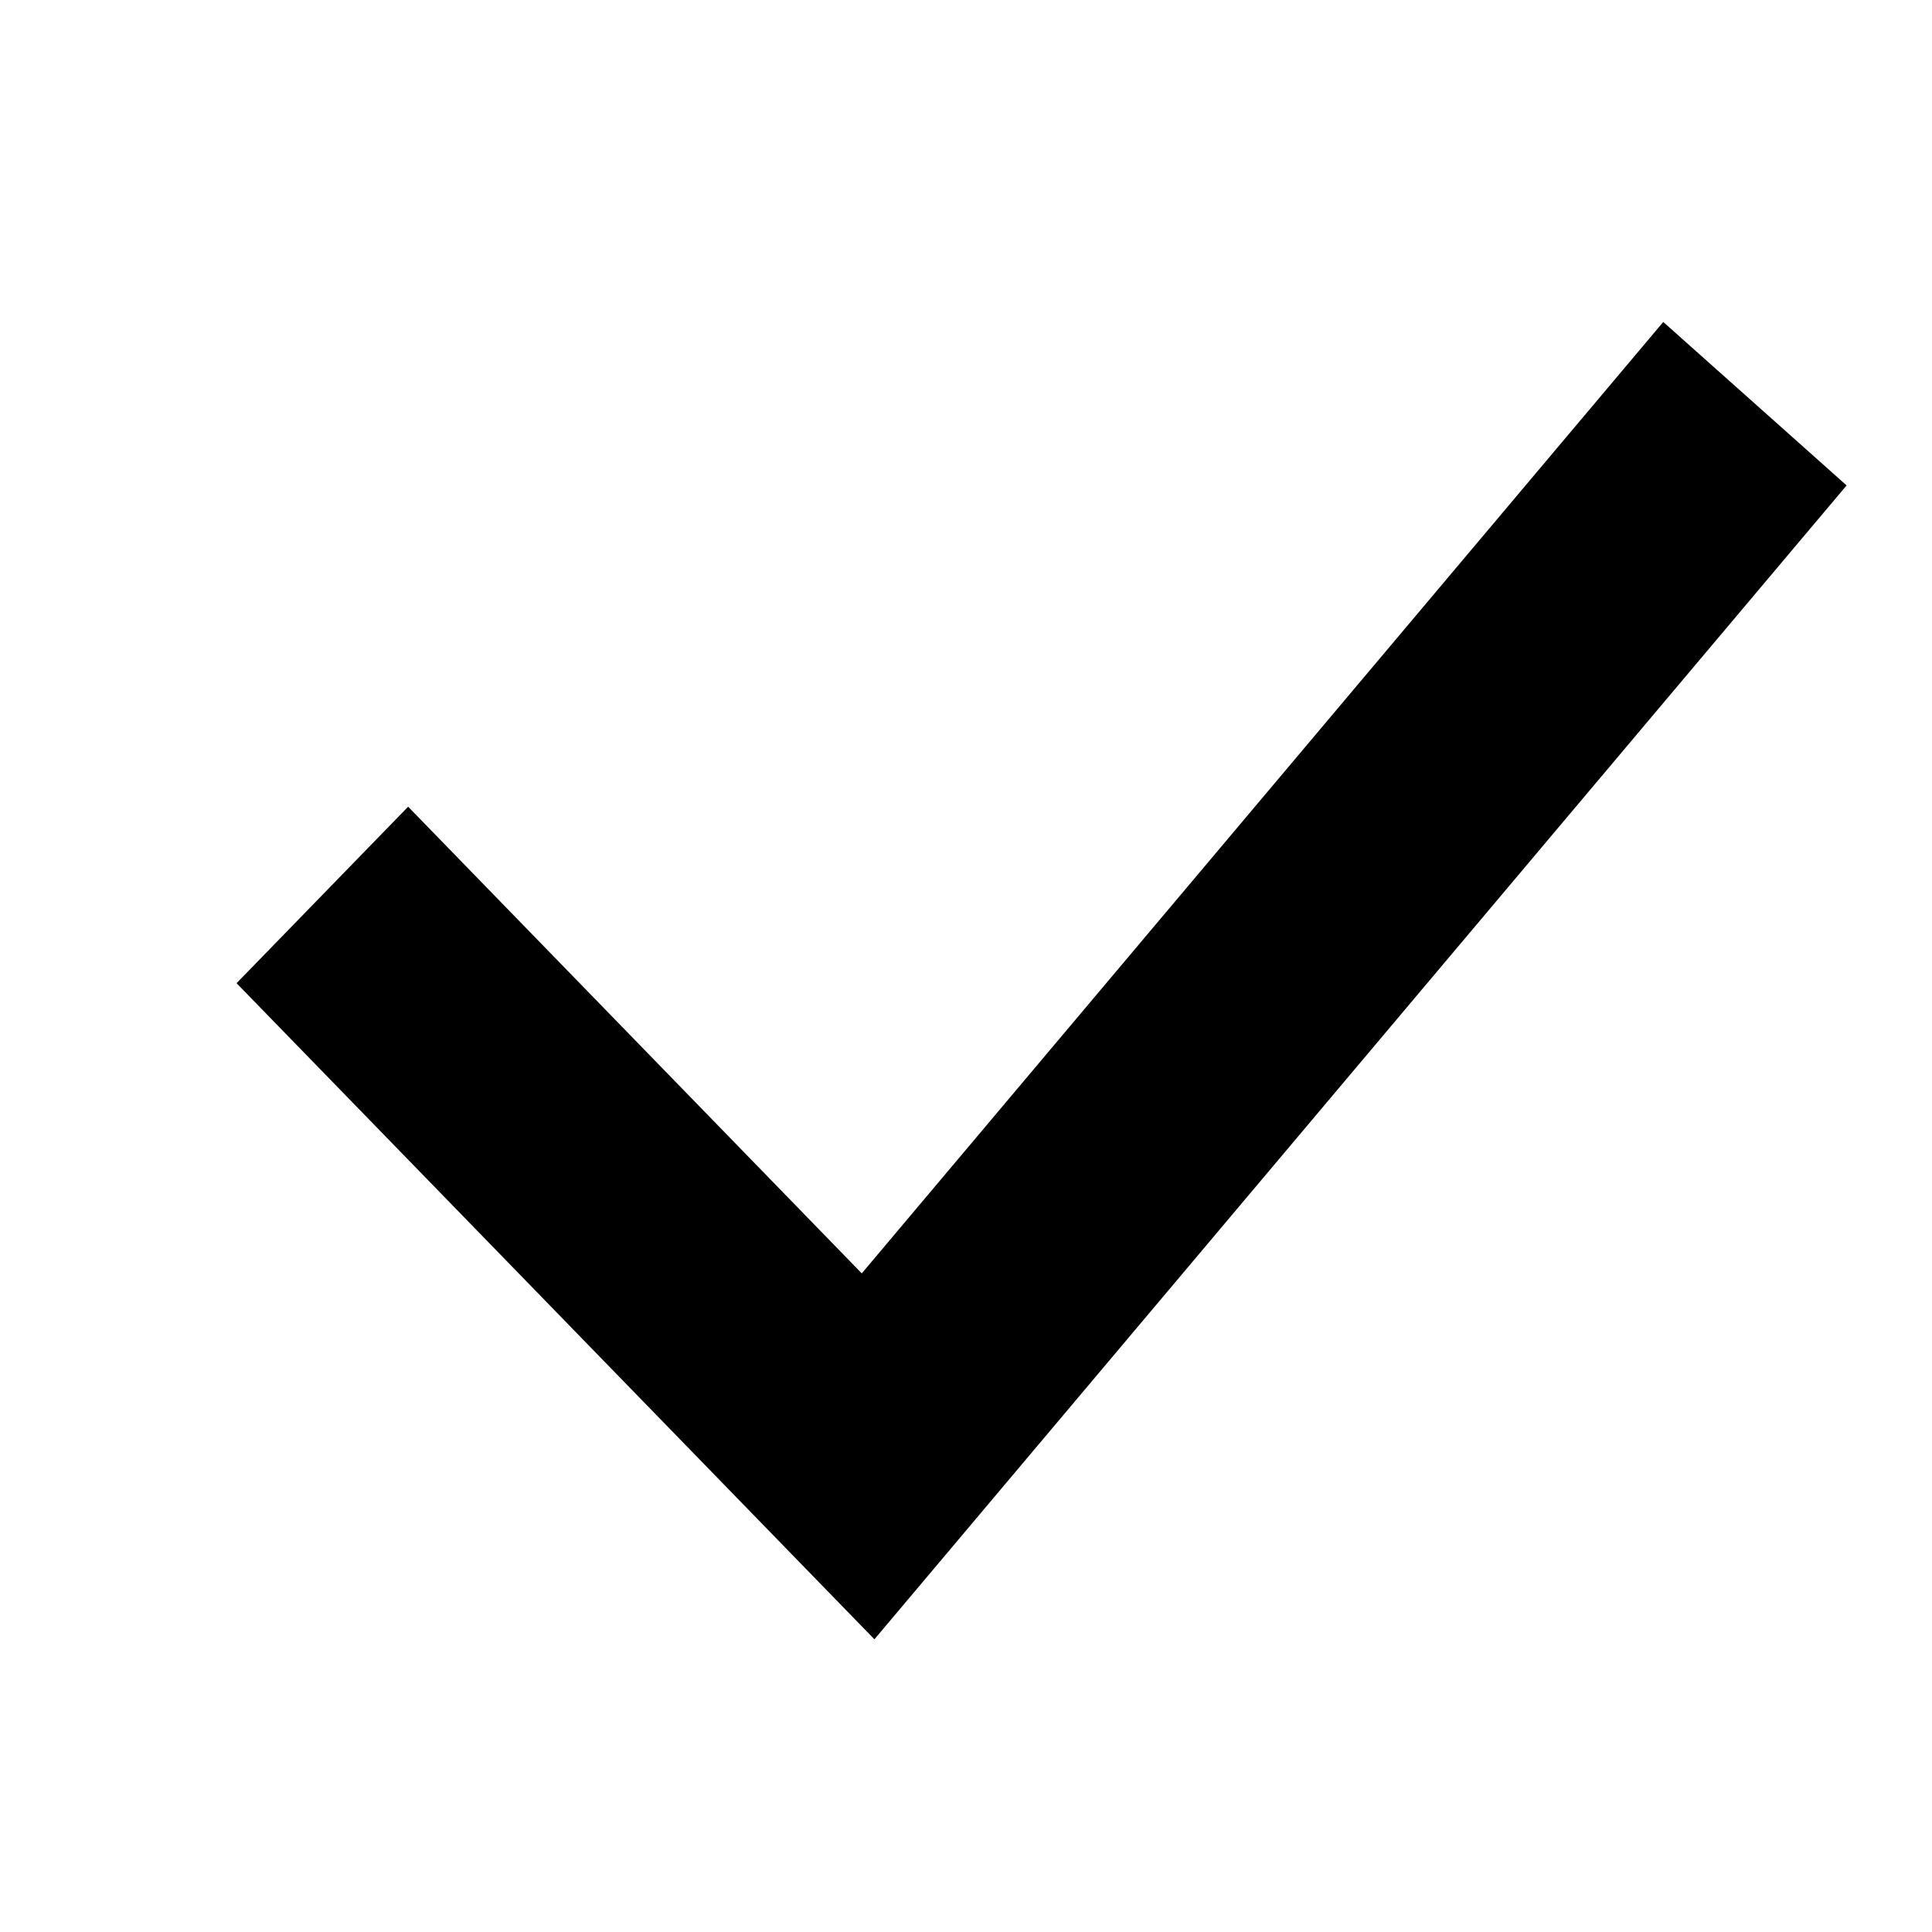
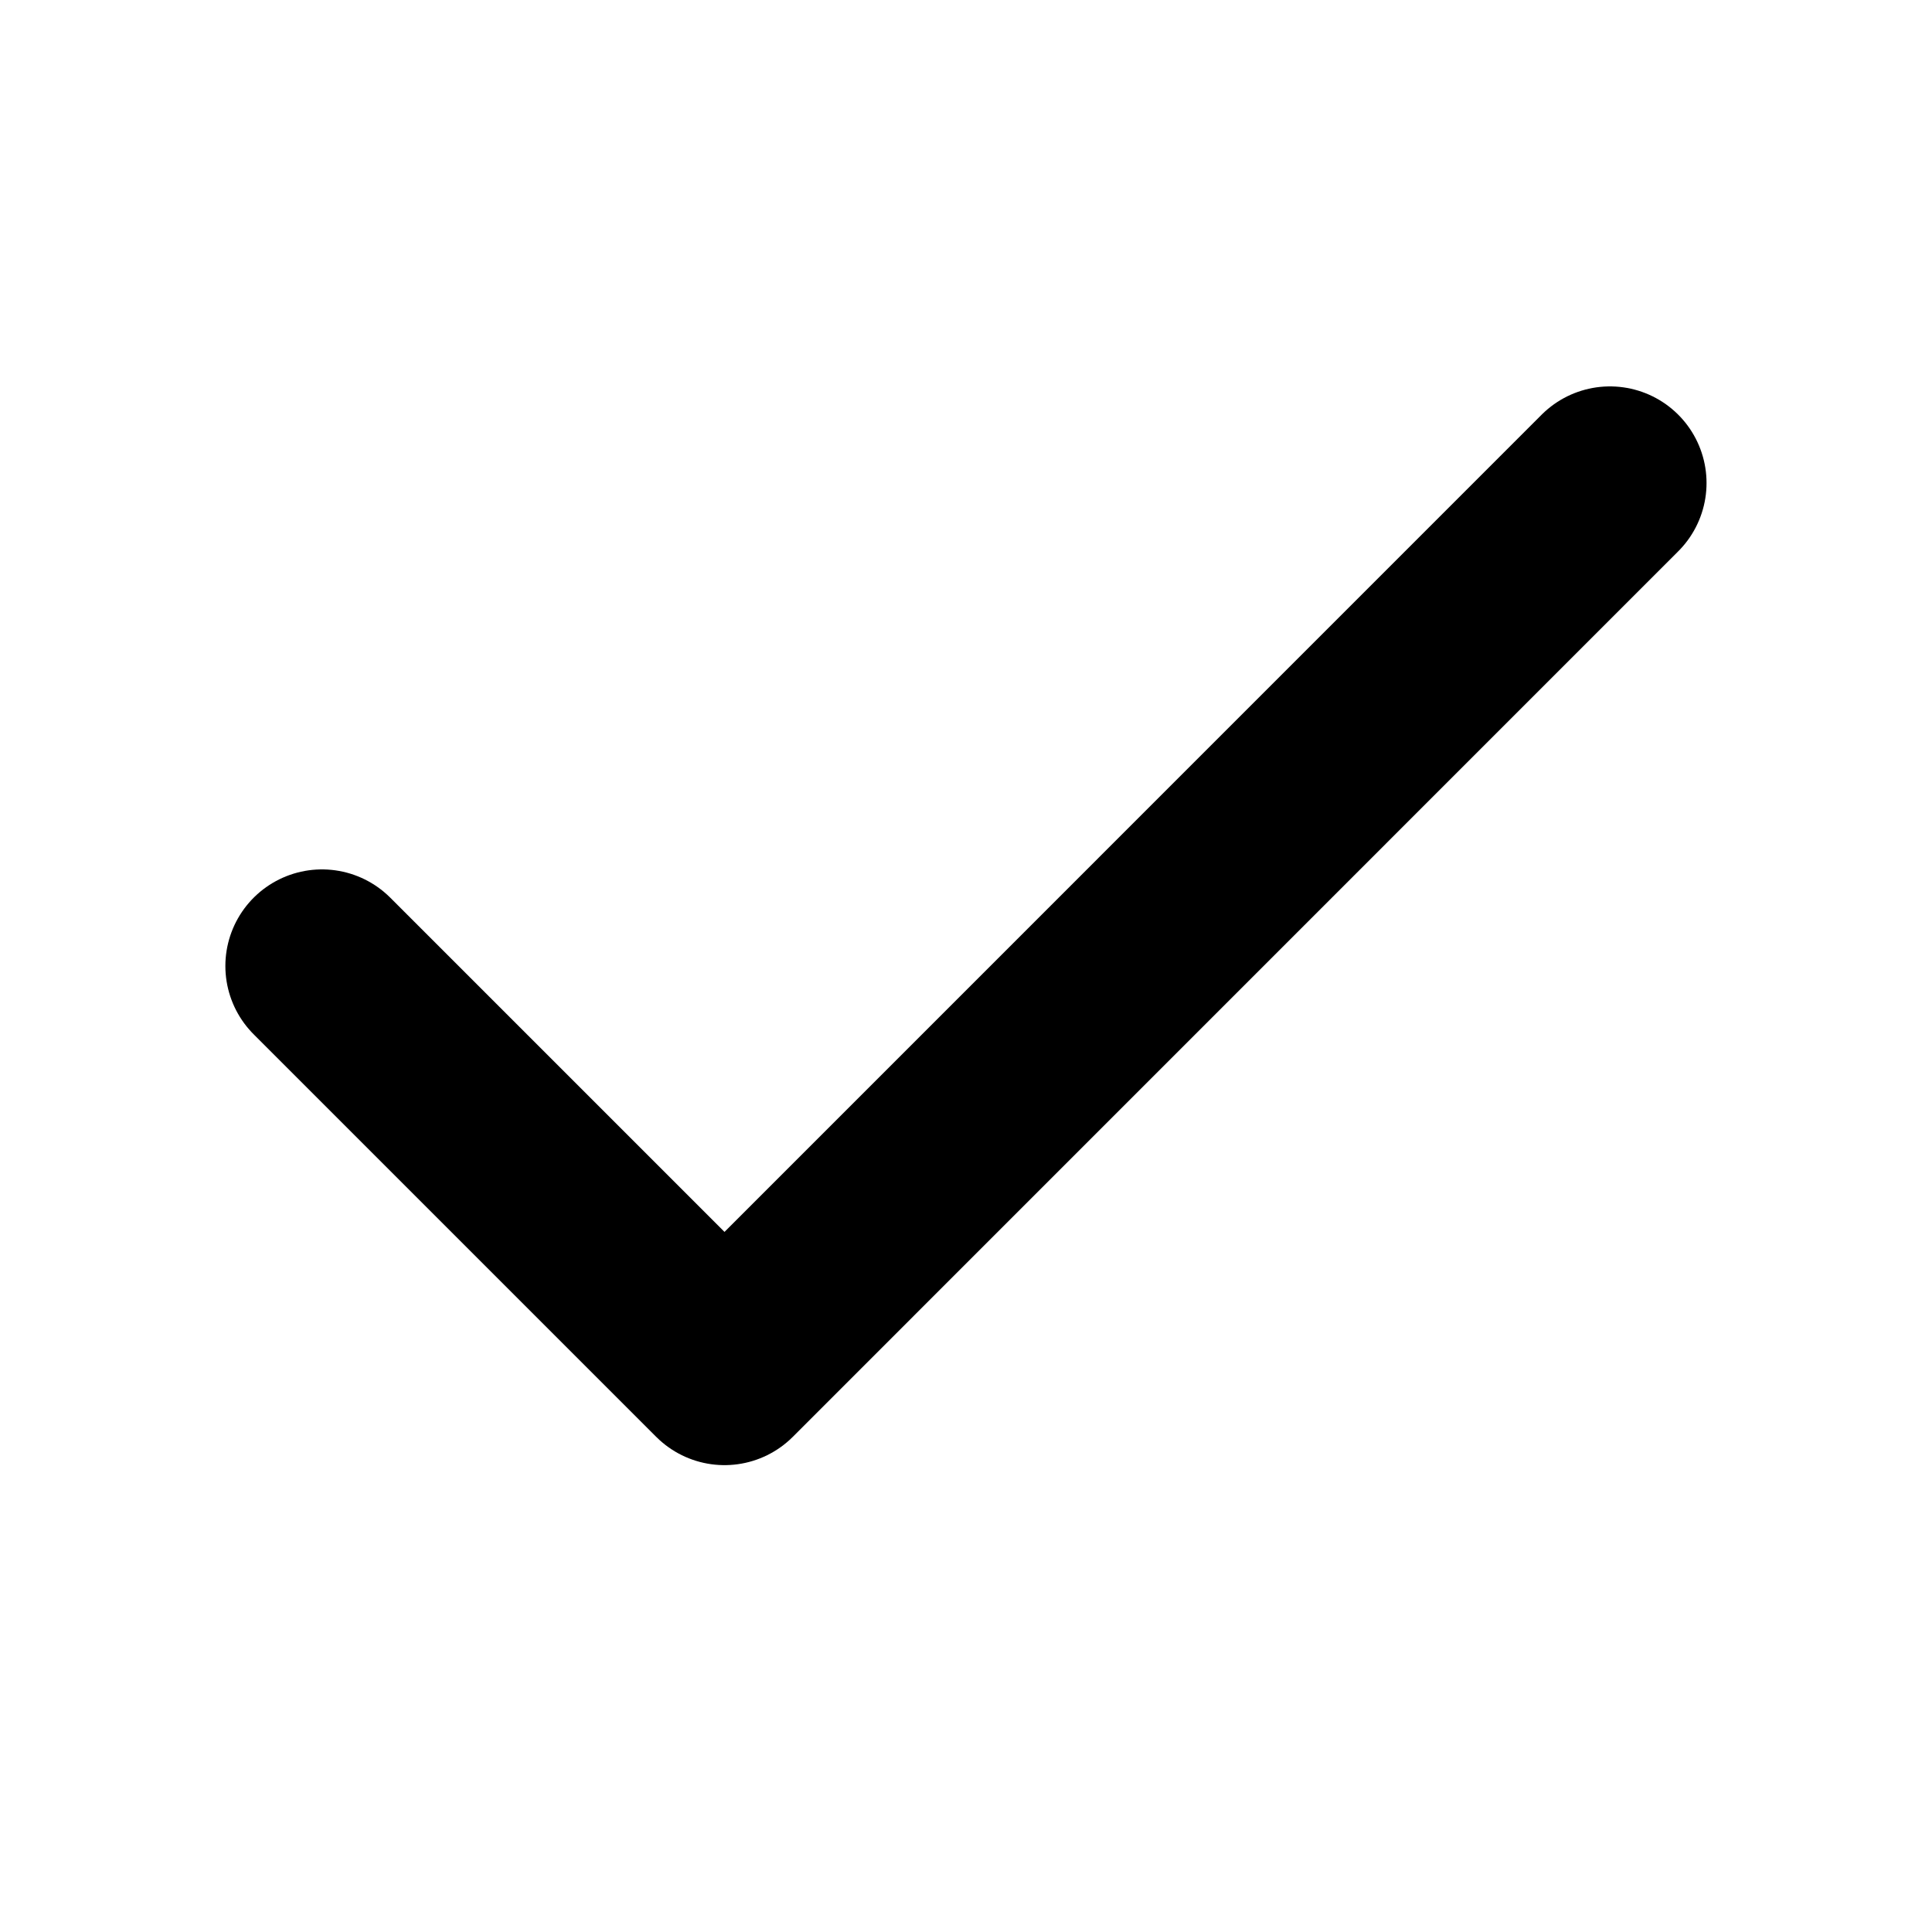
<svg xmlns="http://www.w3.org/2000/svg" width="20" height="20" viewBox="0 0 20 20" fill="none">
-   <path fill-rule="evenodd" clip-rule="evenodd" d="M19.116 5.025L9.052 16.97L2.449 10.178L4.225 8.351L8.921 13.182L17.218 3.333L19.116 5.025Z" fill="currentColor" />
+   <path d="M16.666 5L7.5 14.167L3.333 10" stroke="currentColor" stroke-width="2" stroke-linecap="round" stroke-linejoin="round" />
</svg>
